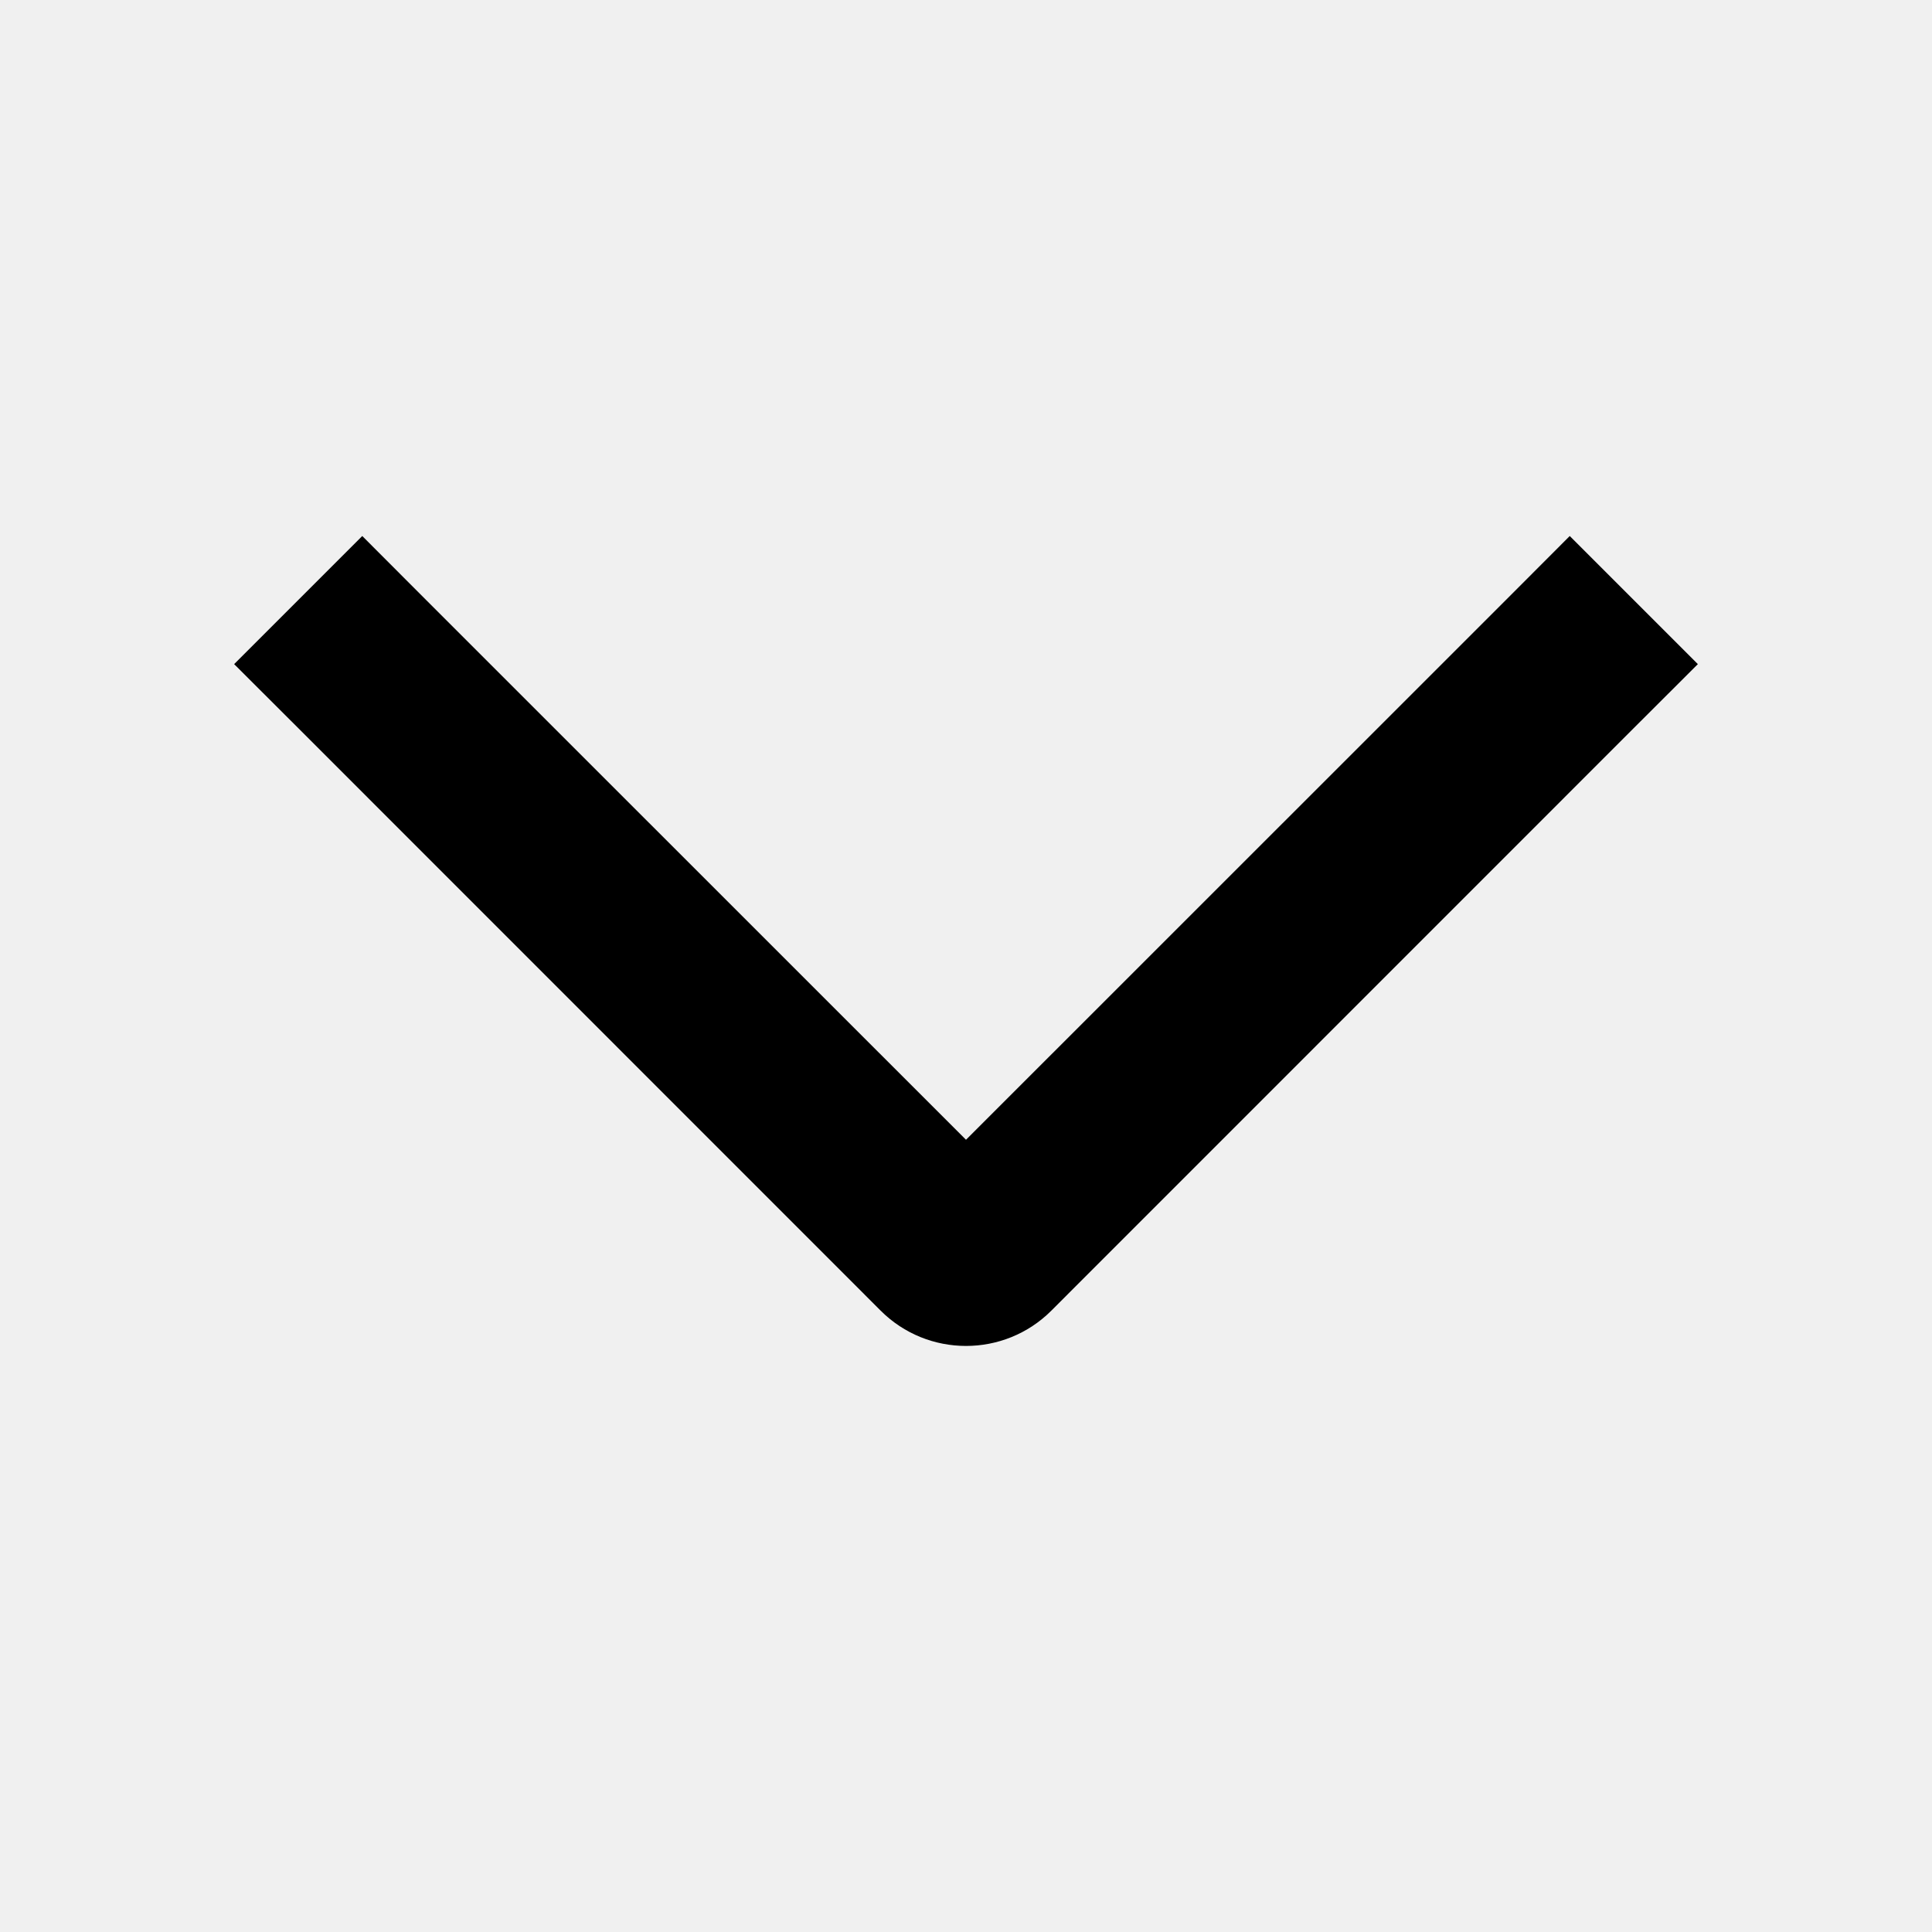
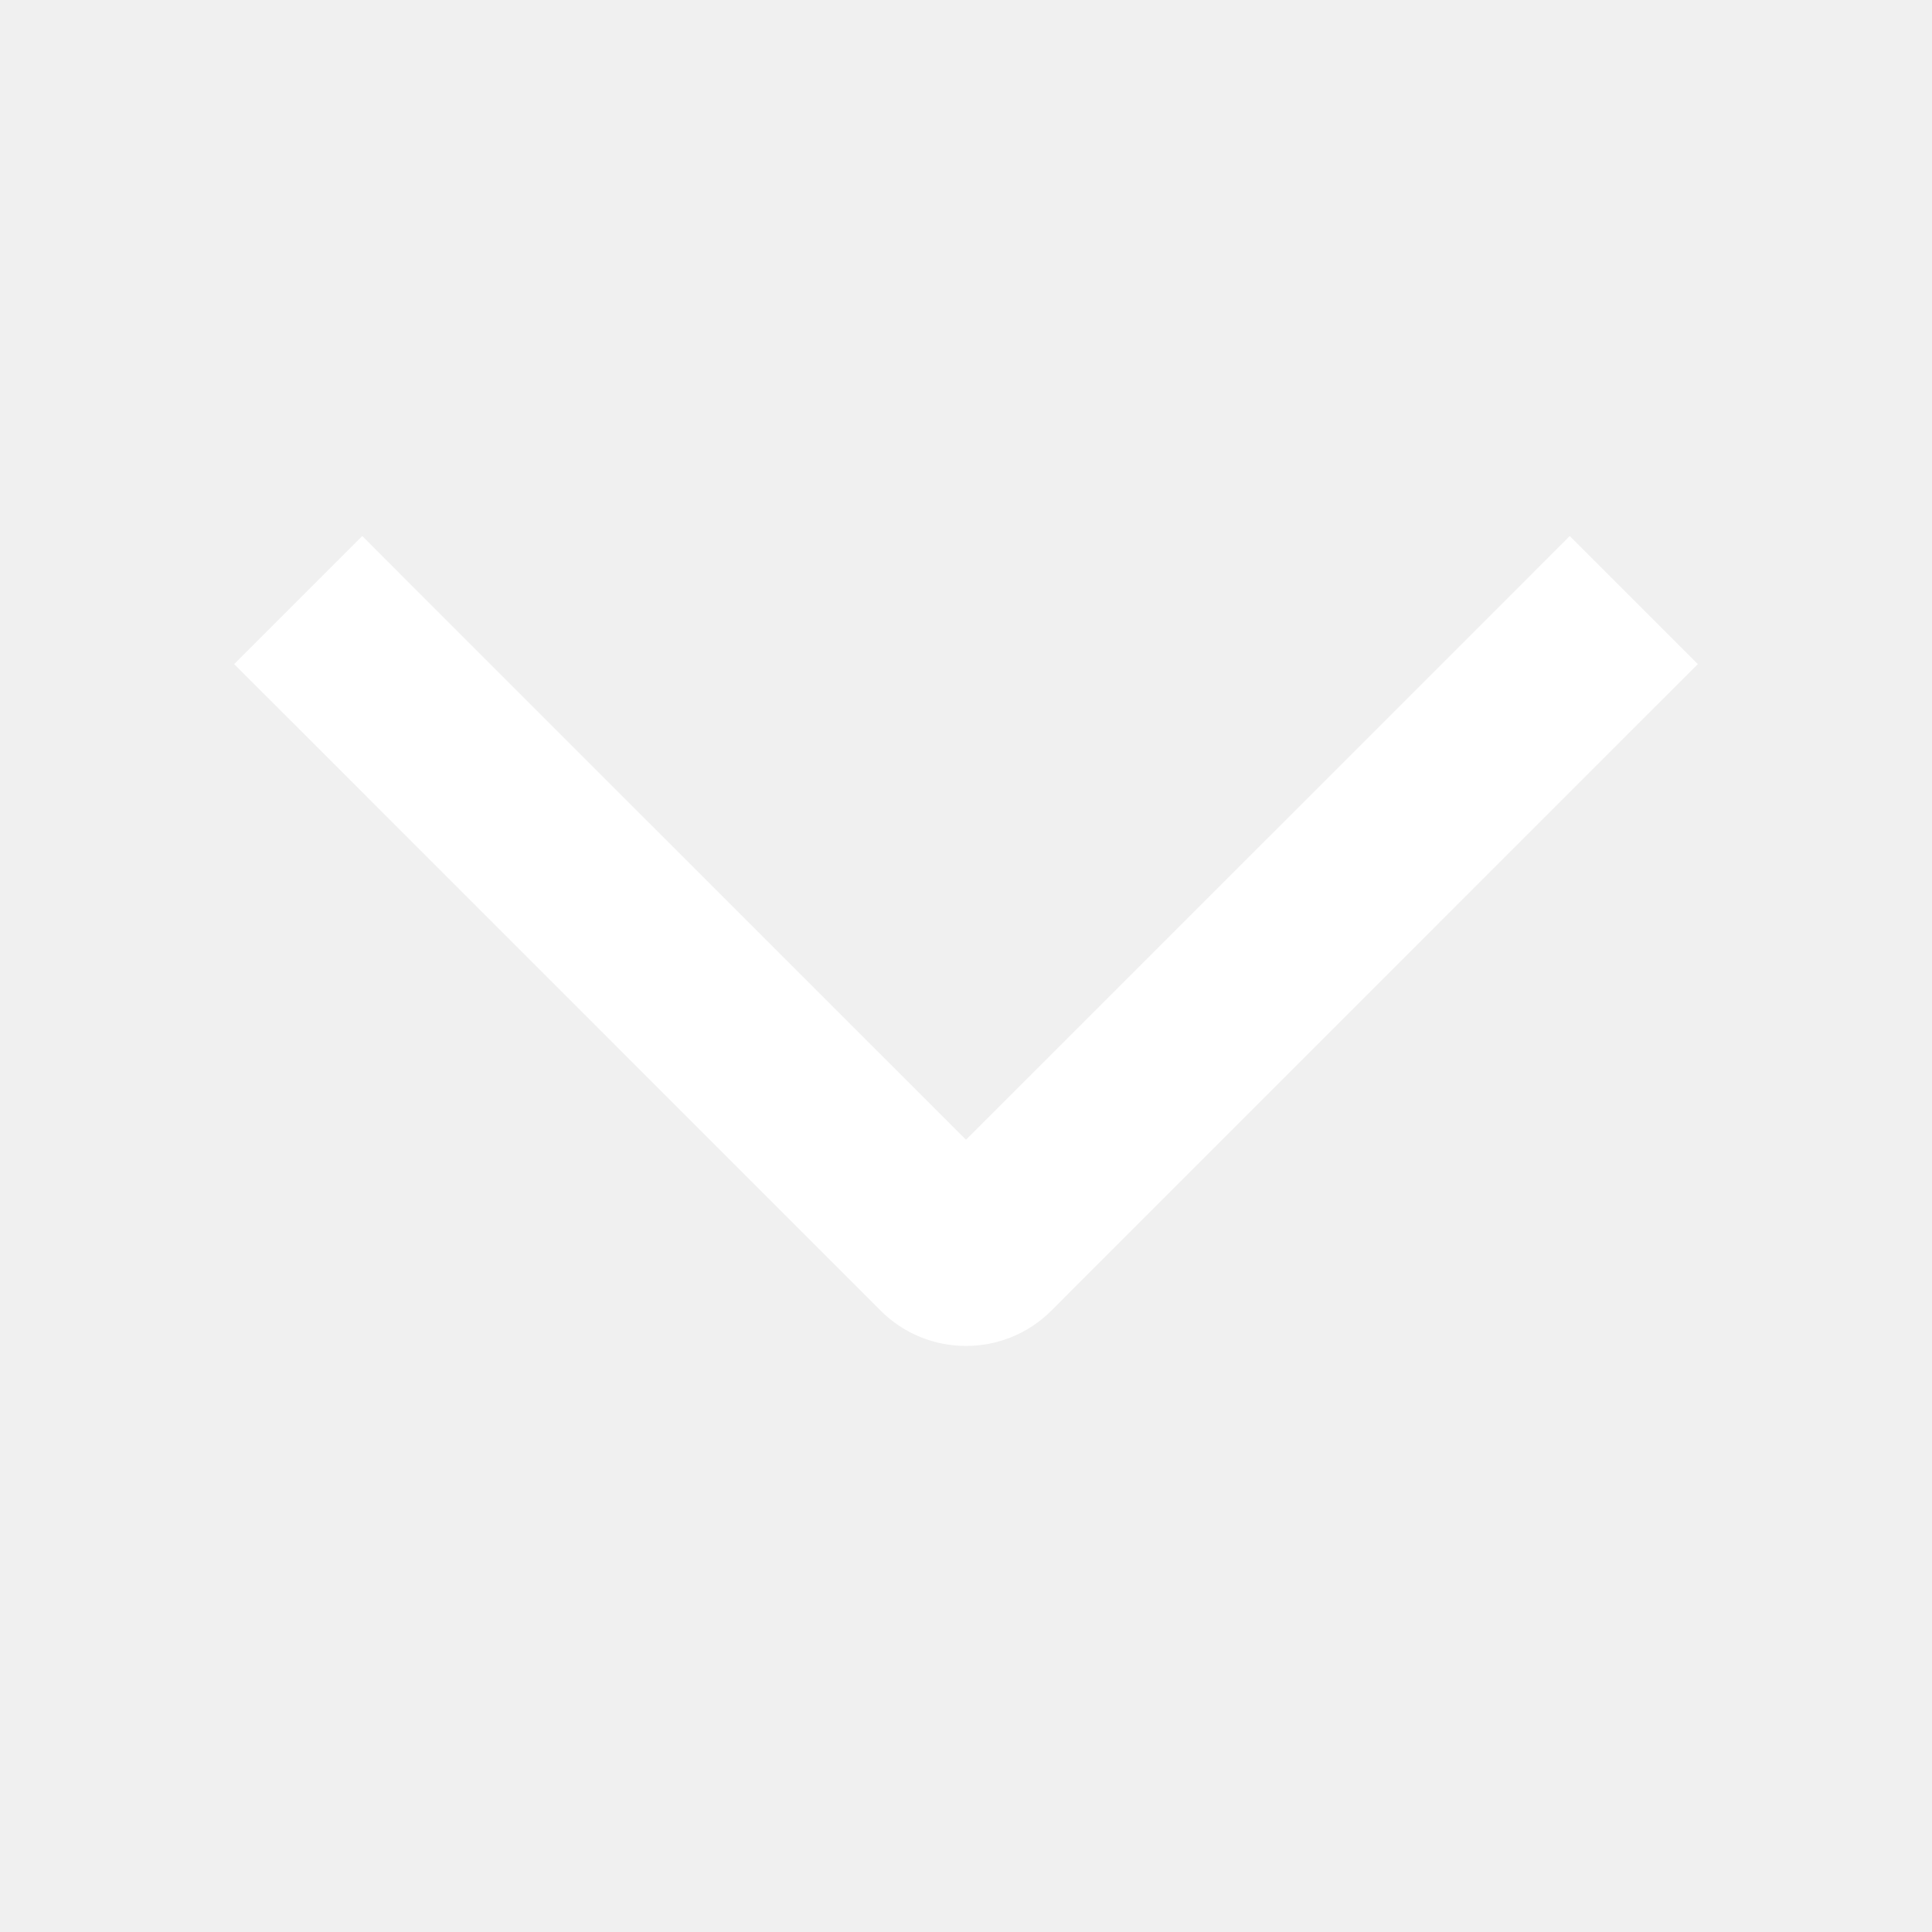
<svg xmlns="http://www.w3.org/2000/svg" data-testid="geist-icon" height="16" stroke-linejoin="round" viewBox="0 0 16 16" width="16">
-   <path fill-rule="evenodd" clip-rule="evenodd" d="M14.061 5.5L13.53 6.03L8.707 10.854C8.317 11.244 7.683 11.244 7.293 10.854L2.47 6.03L1.939 5.5L3 4.439L3.53 4.97L8 9.439L12.47 4.97L13 4.439L14.061 5.5Z" fill="black" />
+   <path fill-rule="evenodd" clip-rule="evenodd" d="M14.061 5.5L13.53 6.03L8.707 10.854C8.317 11.244 7.683 11.244 7.293 10.854L2.47 6.03L1.939 5.5L3 4.439L3.53 4.97L8 9.439L12.47 4.97L13 4.439L14.061 5.5Z" fill="white" />
</svg>
